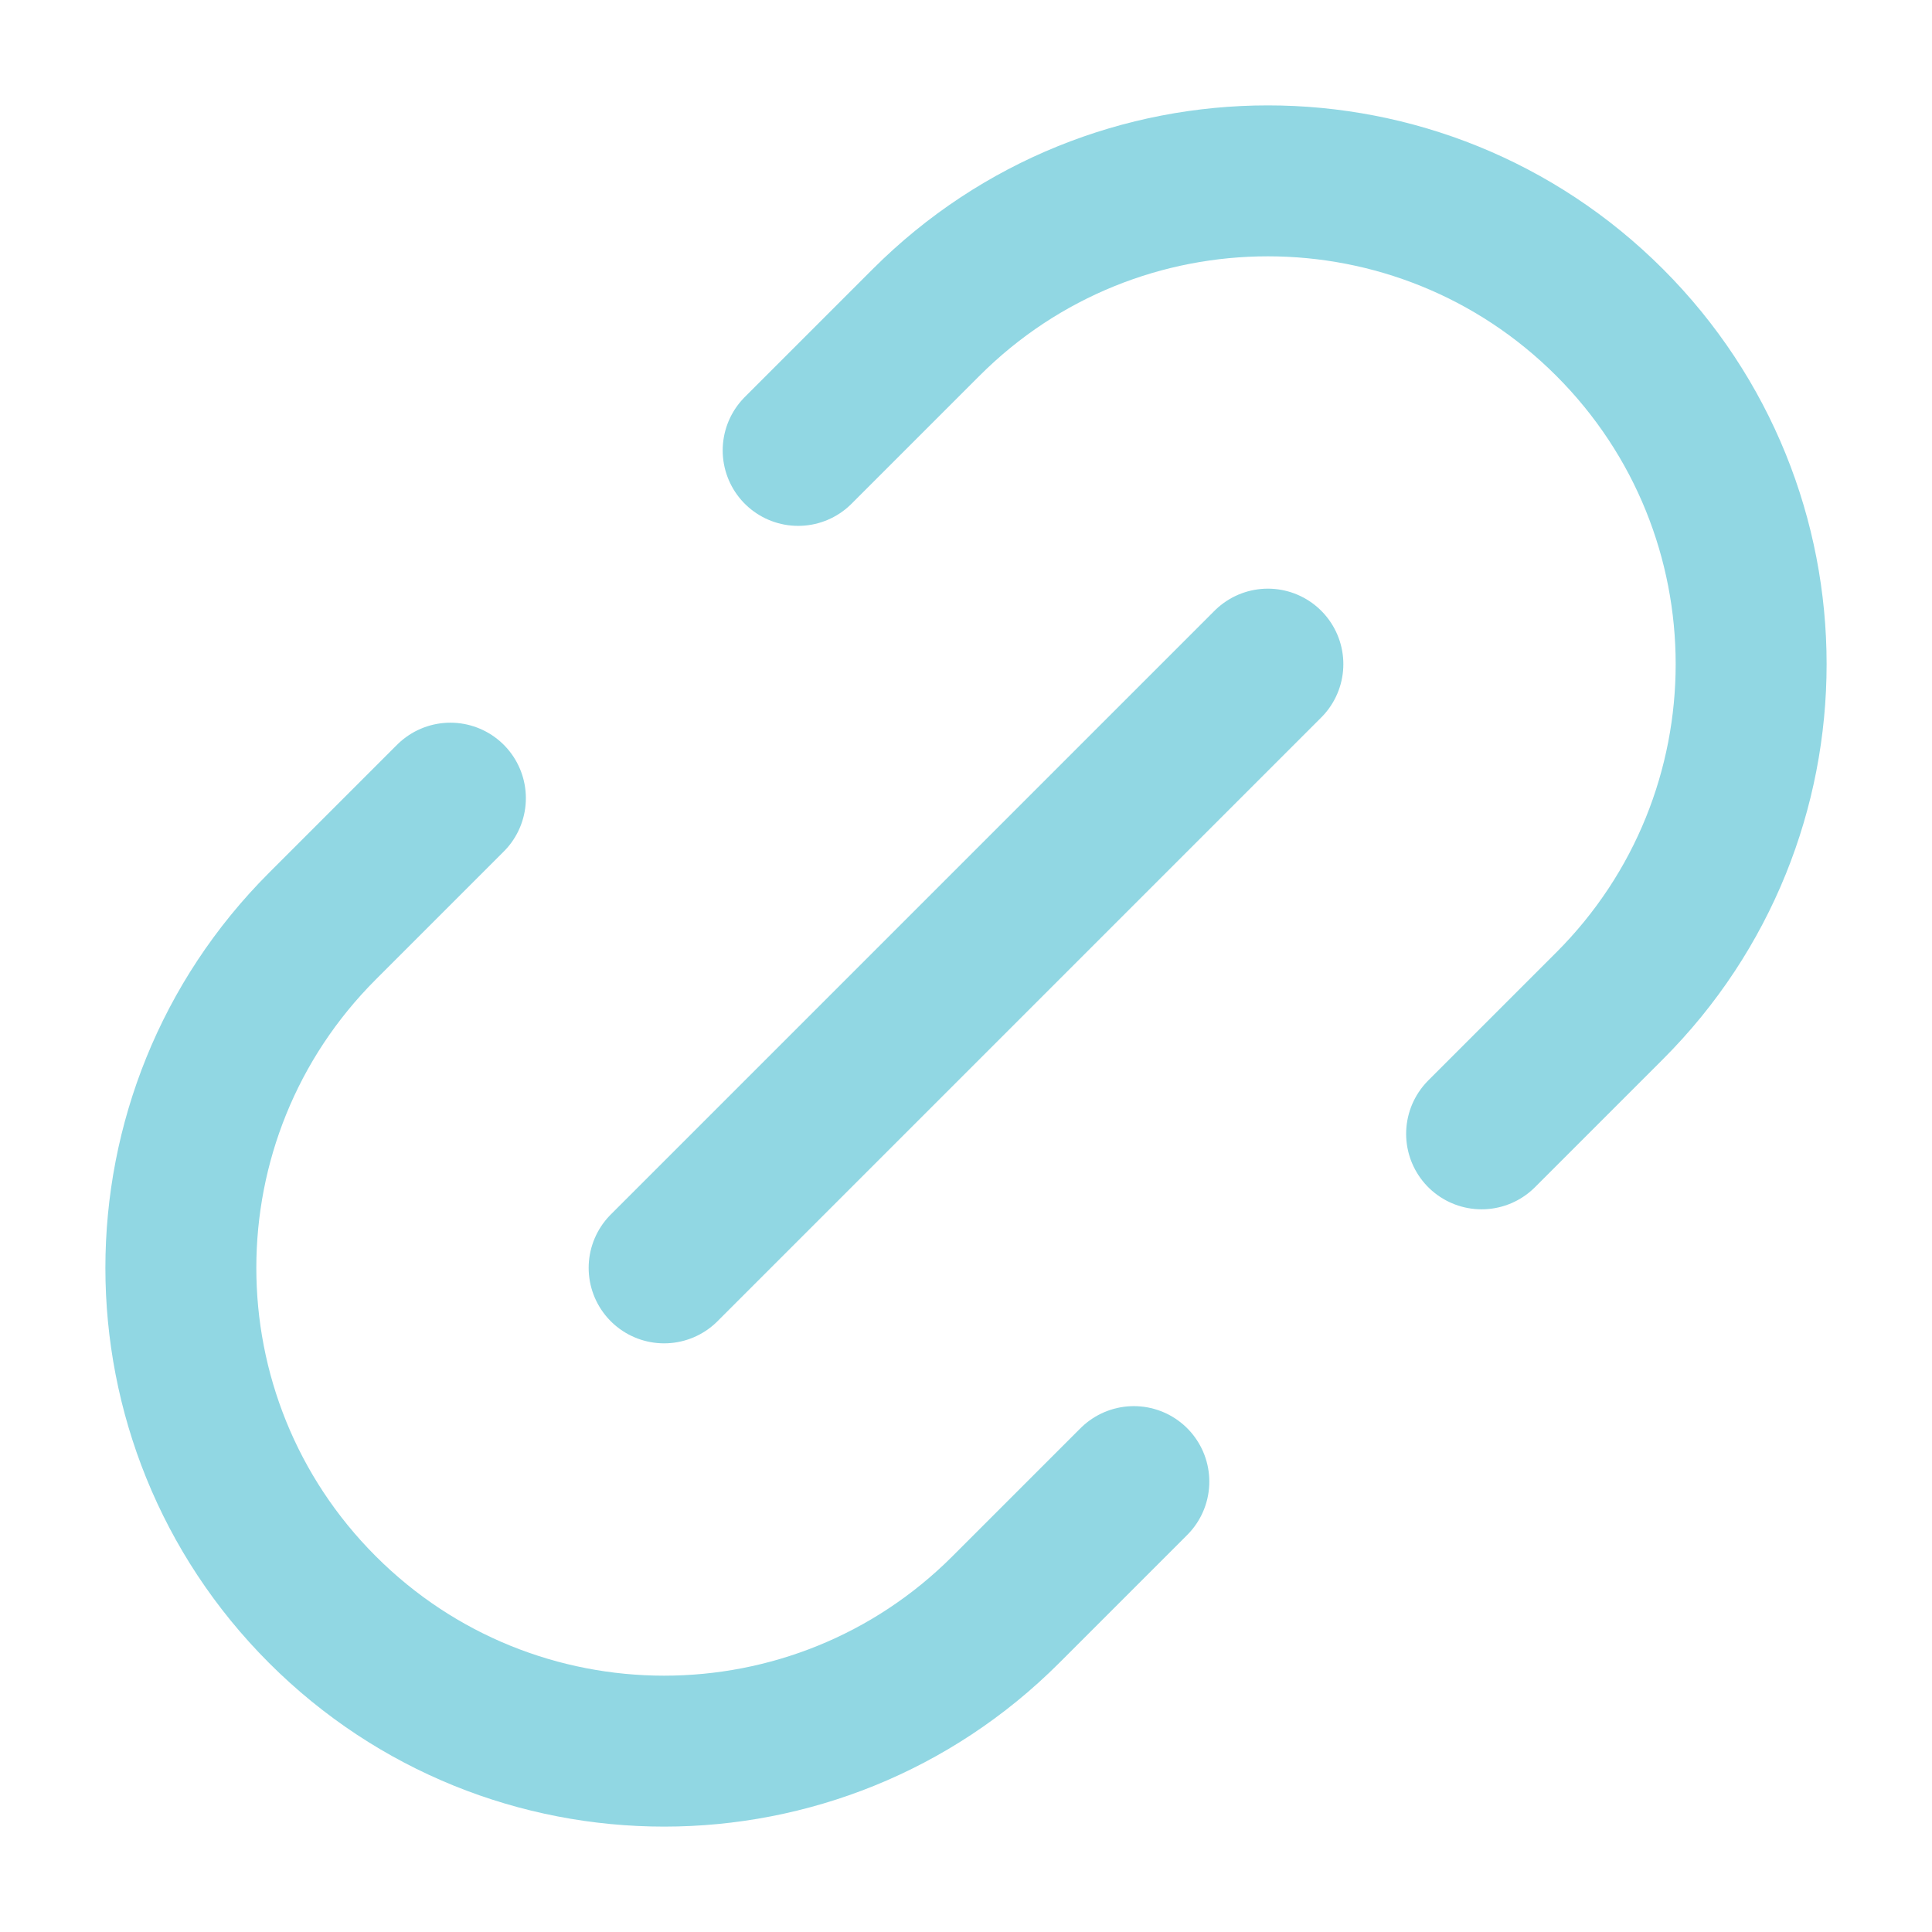
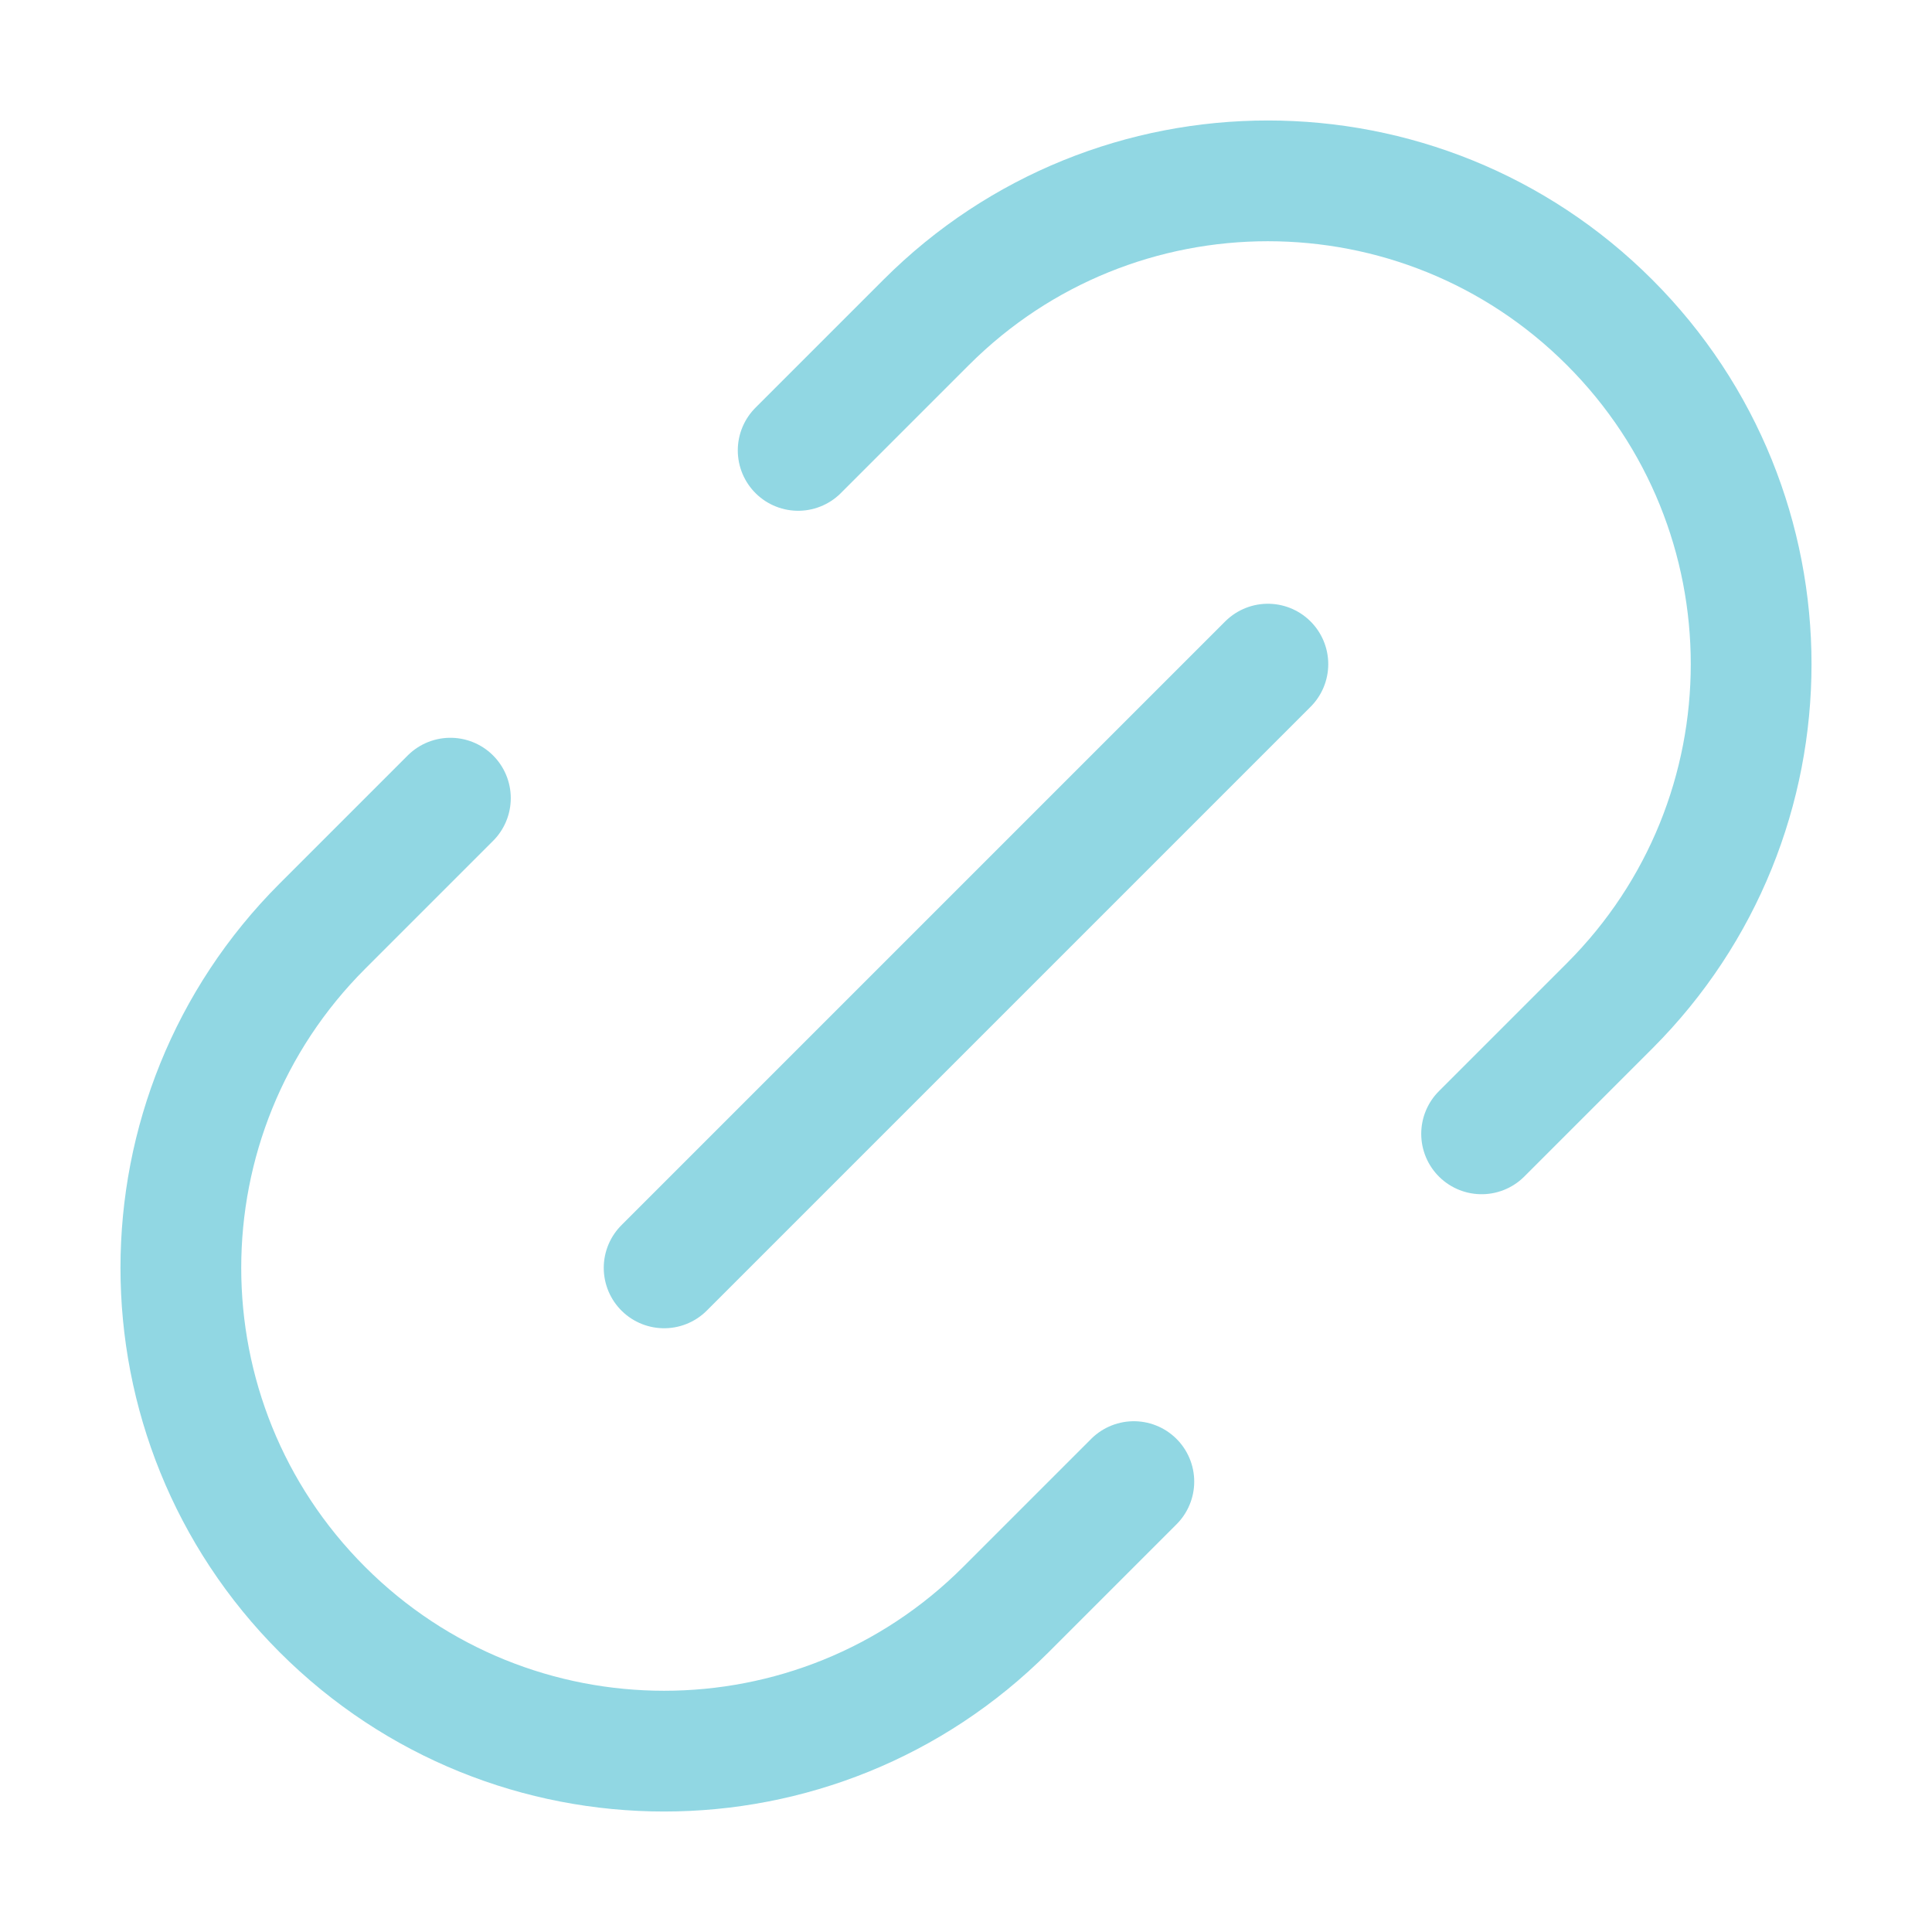
<svg xmlns="http://www.w3.org/2000/svg" width="16" height="16" viewBox="0 0 16 16">
-   <path fill="none" stroke="#91d7e3" stroke-linecap="round" stroke-linejoin="round" stroke-width="1.25" d="m5.5 10.5 5-5M3.73 6.61 2.67 7.67a4 4 0 105.66 5.66l1.06-1.06m2.88-2.88 1.06-1.06a4 4 0 10-5.66-5.66L6.61 3.73" />
+   <path fill="none" stroke="#91d7e3" stroke-linecap="round" stroke-linejoin="round" d="m5.5 10.5 5-5M3.73 6.61 2.67 7.67a4 4 0 105.66 5.66l1.06-1.06m2.88-2.88 1.06-1.06a4 4 0 10-5.66-5.66L6.61 3.73" />
</svg>
